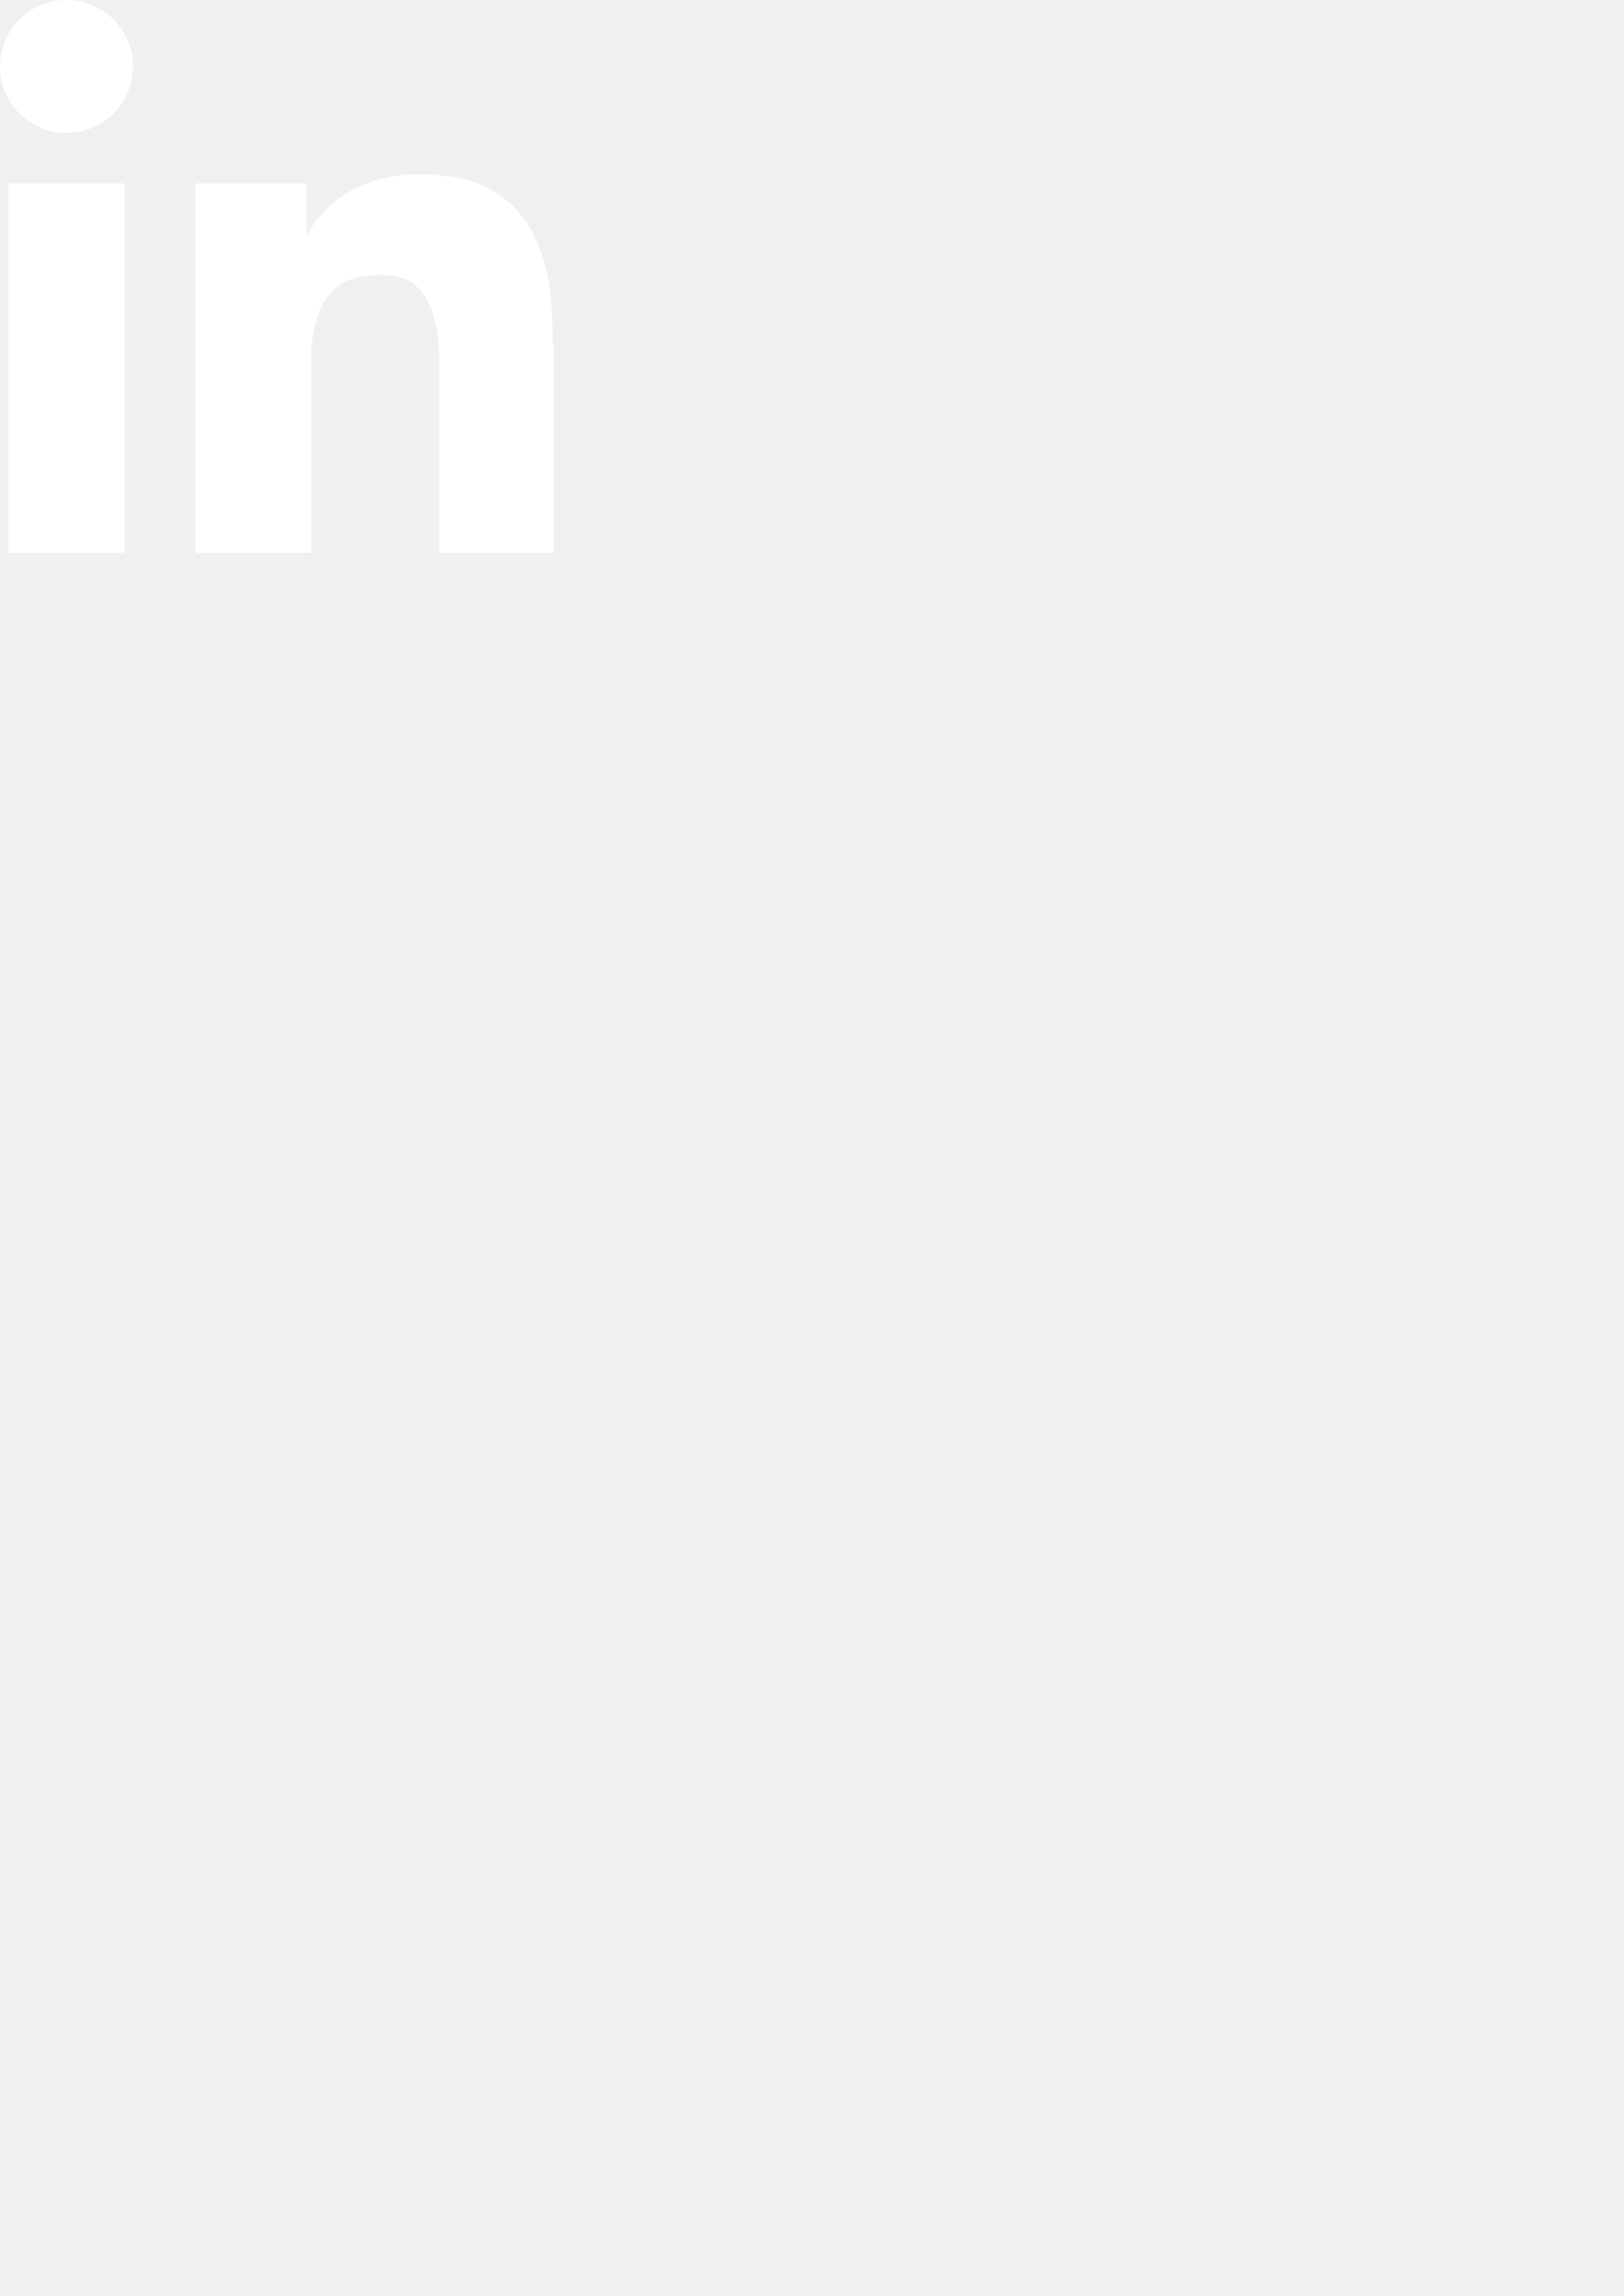
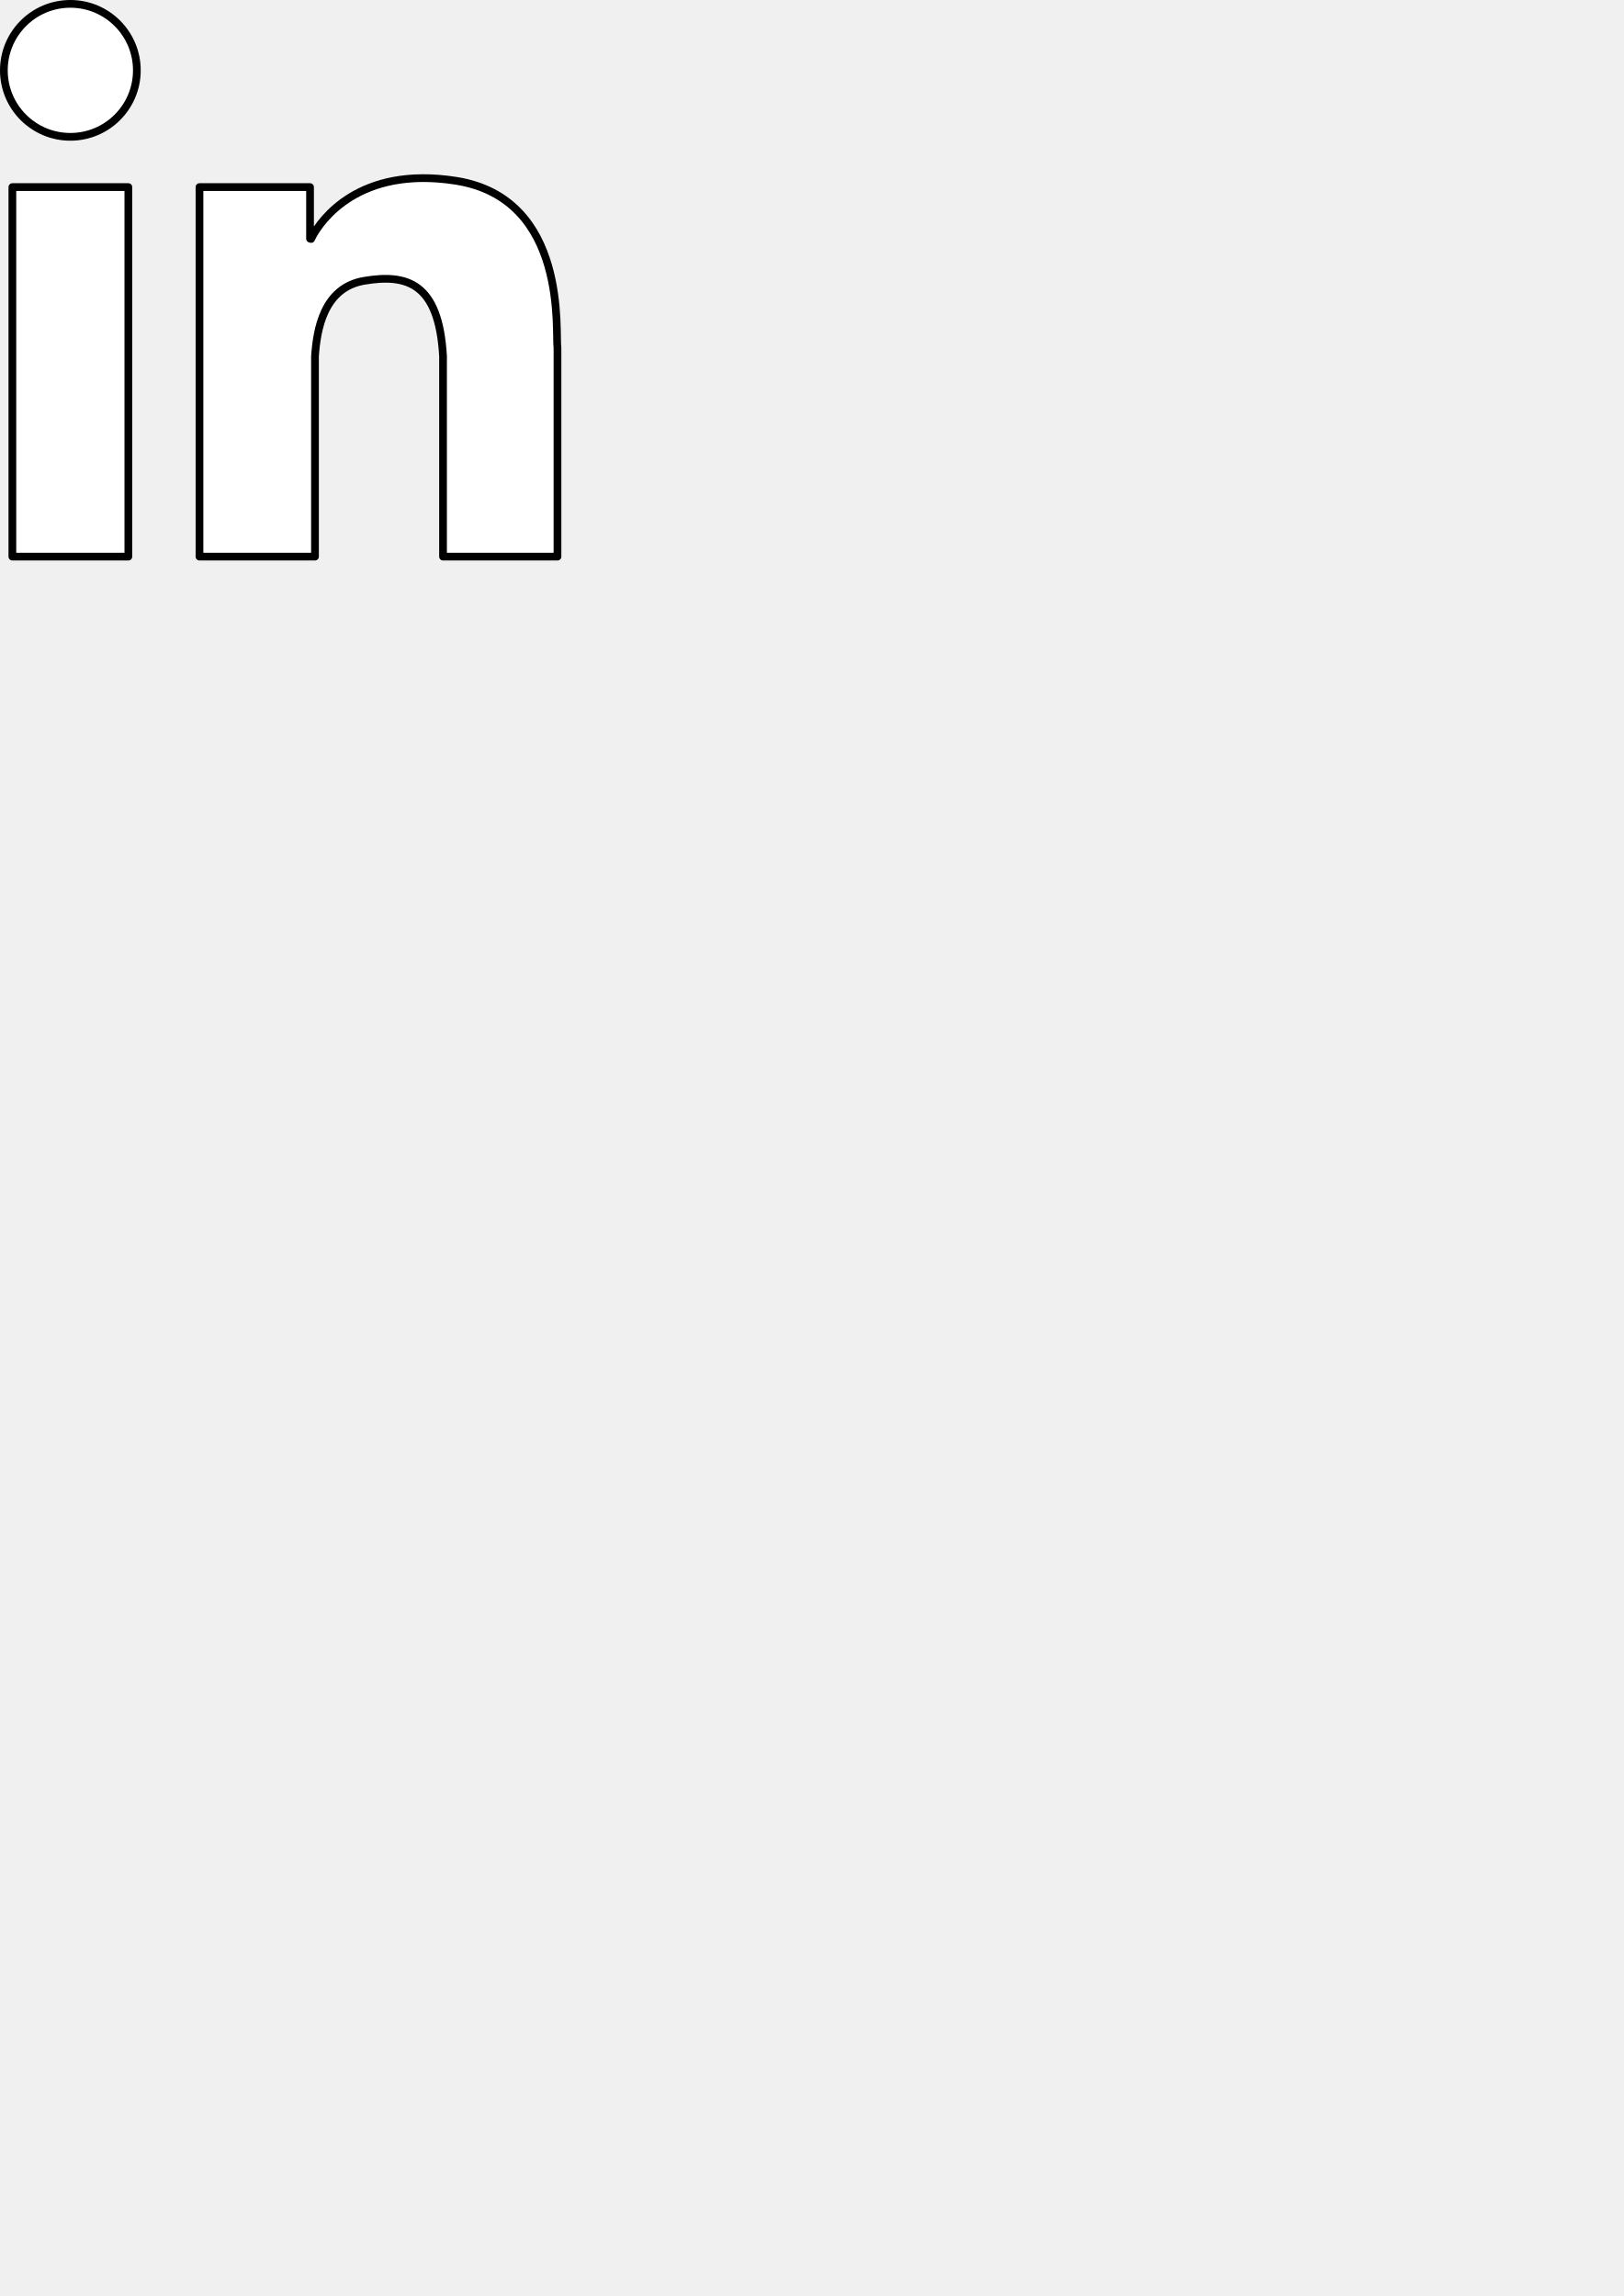
- <svg xmlns="http://www.w3.org/2000/svg" id="svg2633" version="1.1" viewBox="0 0 210 297" height="297mm" width="210mm">
+ <svg xmlns="http://www.w3.org/2000/svg" width="210mm" height="297mm" viewBox="0 0 210 297" version="1.1" id="svg2633">
  <defs id="defs2627" />
  <g id="layer1">
-     <path d="M 8.6,0 A 8.6,8.6 0 0 0 0,8.6 8.6,8.6 0 0 0 8.6,17.2 8.6,8.6 0 0 0 17.2,8.6 8.6,8.6 0 0 0 8.6,0 Z m 45.54,22.541 c -10.808,0.059 -14.279,7.573 -14.4,7.87 -0.048,-0.006 -0.094,-0.019 -0.141,-0.035 V 23.7 H 25.3 V 71.5 H 39.6 40.238 V 45.592 c 0.235,-3.356 1.07,-8.88 6.366,-9.769 5.511,-0.925 9.653,0.253 10.196,9.737 v 25.94 h 14.8 v -27 h -0.175 c 0.029,-0.052 0.06,-0.103 0.088,-0.157 -0.315,-1.754 1.605,-19.154 -13.052,-21.46 -1.556,-0.245 -2.994,-0.35 -4.321,-0.343 z M 1.1,23.7 V 71.5 H 16.1 V 23.7 Z" style="fill:#ffffff;fill-opacity:1;stroke:none;stroke-width:0;stroke-linecap:round;stroke-linejoin:round;stroke-miterlimit:4;stroke-dasharray:none" id="path3214" />
+     <path id="path3214" style="fill:#ffffff;fill-opacity:1;stroke:#000000;stroke-width:1;stroke-linecap:round;stroke-linejoin:round;stroke-miterlimit:4;stroke-dasharray:none;stroke-opacity:1" d="M 9.1,0.5 C 4.35,0.5 0.5,4.35 0.5,9.1 c 3.37e-6,4.75 3.85,8.6 8.6,8.6 4.75,-5e-6 8.6,-3.85 8.6,-8.6 C 17.7,4.35 13.85,0.5 9.1,0.5 Z m 45.54,22.541 c -10.808,0.059 -14.279,7.573 -14.4,7.87 -0.048,-0.006 -0.094,-0.019 -0.141,-0.035 V 24.2 H 25.8 V 72 H 40.1 40.738 V 46.092 c 0.235,-3.356 1.07,-8.88 6.366,-9.769 5.511,-0.925 9.653,0.253 10.196,9.737 v 25.94 h 14.8 c -5.9e-5,-8.846 0,-18.649 0,-27 -0.315,-1.754 1.518,-19.311 -13.139,-21.617 -1.556,-0.245 -2.994,-0.35 -4.321,-0.343 z M 1.6,24.2 V 72 H 16.6 V 24.2 Z" />
  </g>
</svg>
